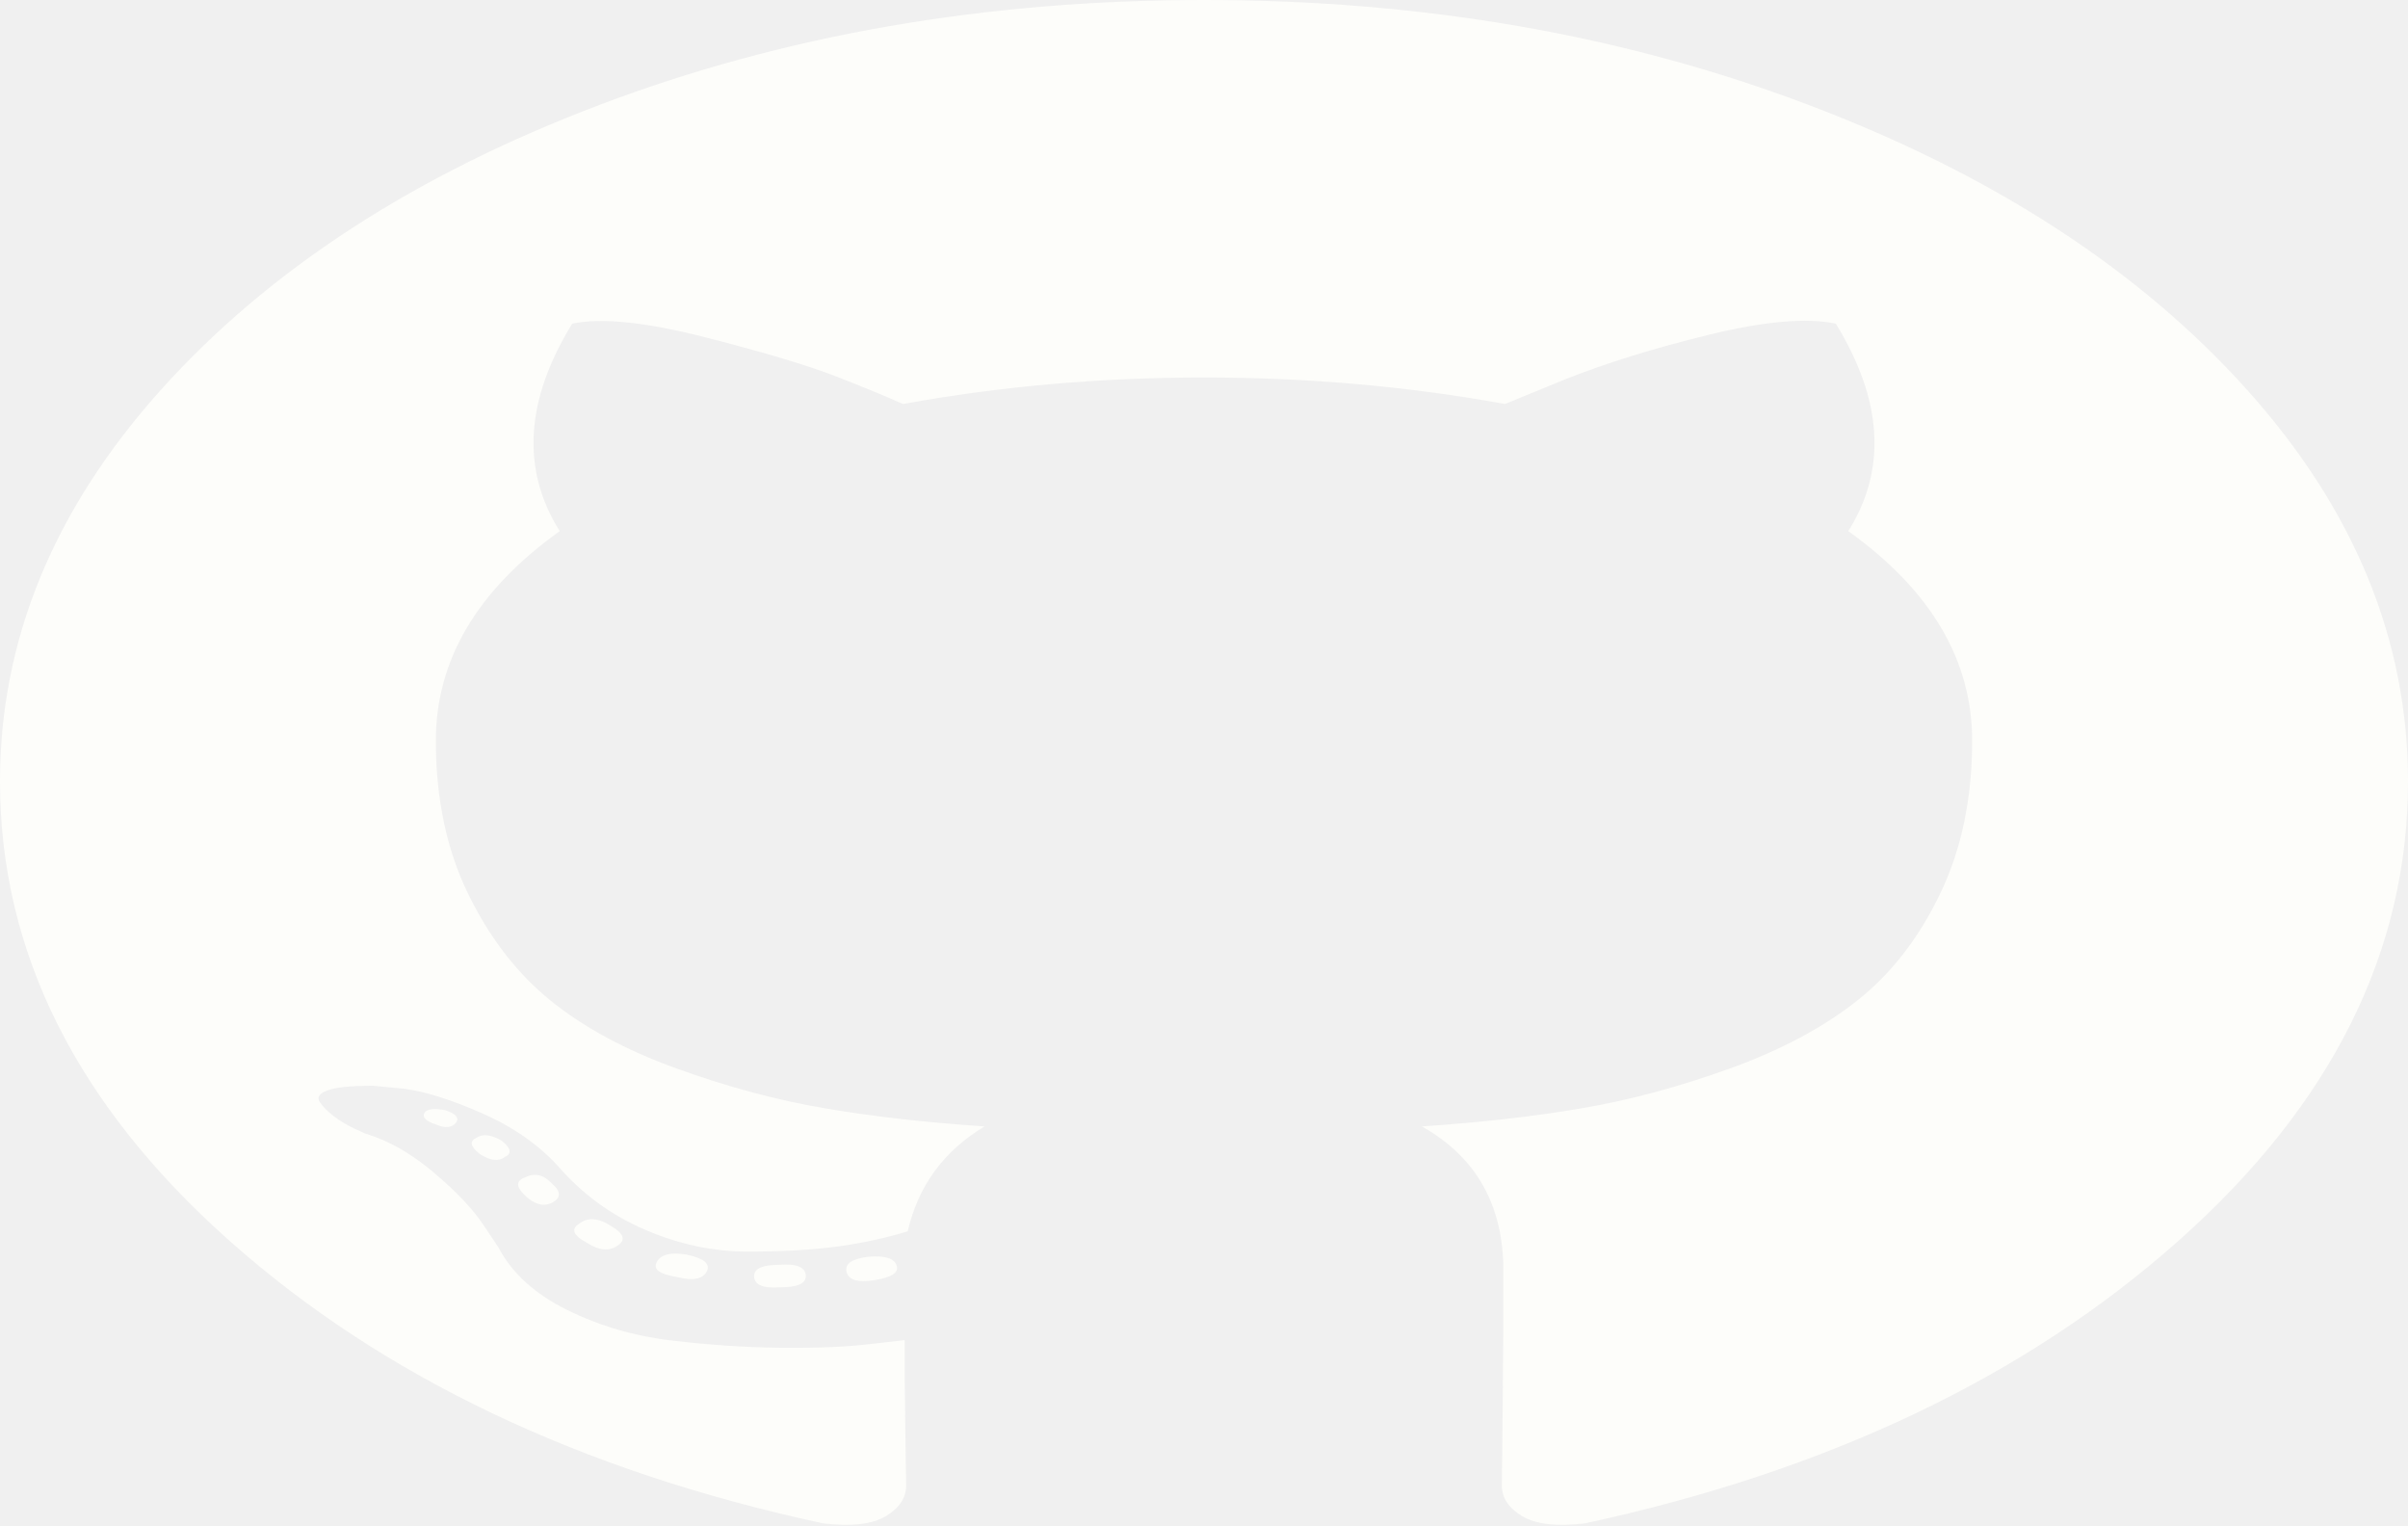
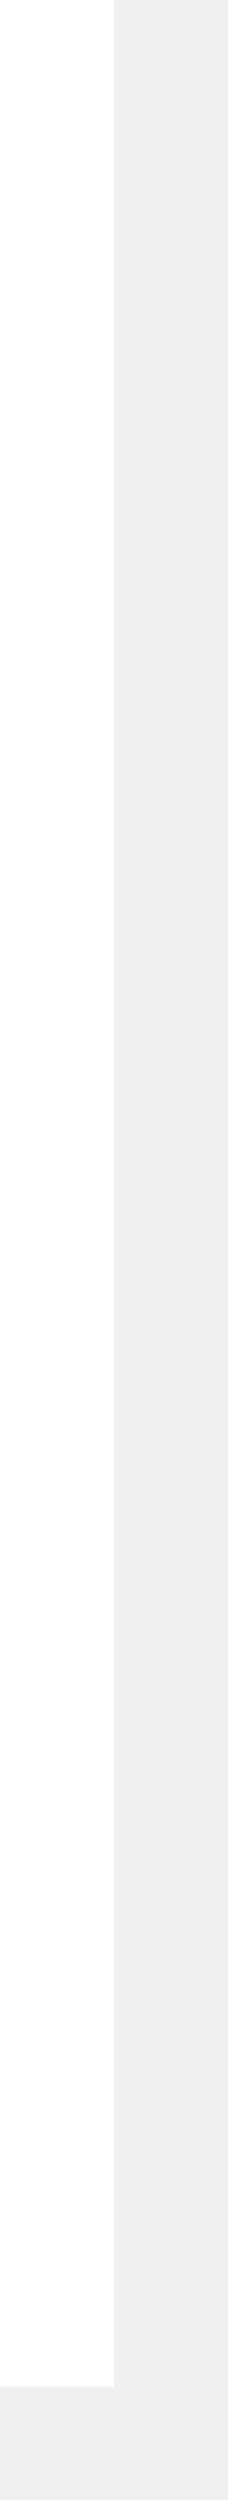
- <svg xmlns="http://www.w3.org/2000/svg" version="1.1" width="30px" height="19px">
-   <g transform="matrix(1 0 0 1 -307 -6 )">
-     <path d="M 7.471 1.306  C 9.769 0.435  12.279 0  15 0  C 17.721 0  20.231 0.435  22.529 1.306  C 24.827 2.176  26.647 3.357  27.988 4.848  C 29.329 6.34  30 7.968  30 9.734  C 30 11.855  29.046 13.763  27.139 15.457  C 25.231 17.152  22.767 18.324  19.746 18.975  C 19.395 19.017  19.134 18.987  18.965 18.886  C 18.796 18.785  18.711 18.658  18.711 18.506  C 18.711 18.48  18.714 18.157  18.721 17.536  C 18.727 16.915  18.73 16.347  18.73 15.831  C 18.73 15.012  18.392 14.412  17.715 14.031  C 18.457 13.981  19.124 13.905  19.717 13.803  C 20.309 13.702  20.921 13.537  21.553 13.309  C 22.184 13.081  22.712 12.8  23.135 12.466  C 23.558 12.132  23.903 11.689  24.17 11.135  C 24.437 10.582  24.57 9.946  24.57 9.227  C 24.57 8.222  24.056 7.352  23.027 6.616  C 23.509 5.847  23.457 4.986  22.871 4.031  C 22.507 3.955  21.979 4.001  21.289 4.17  C 20.599 4.339  20 4.525  19.492 4.728  L 18.75 5.032  C 17.539 4.812  16.289 4.702  15 4.702  C 13.711 4.702  12.461 4.812  11.25 5.032  C 11.042 4.939  10.765 4.825  10.42 4.69  C 10.075 4.555  9.531 4.392  8.789 4.202  C 8.047 4.012  7.493 3.955  7.129 4.031  C 6.543 4.986  6.491 5.847  6.973 6.616  C 5.944 7.352  5.43 8.222  5.43 9.227  C 5.43 9.946  5.563 10.579  5.83 11.129  C 6.097 11.678  6.439 12.122  6.855 12.46  C 7.272 12.798  7.796 13.081  8.428 13.309  C 9.059 13.537  9.671 13.702  10.264 13.803  C 10.856 13.905  11.523 13.981  12.266 14.031  C 11.758 14.336  11.439 14.771  11.309 15.337  C 11.035 15.421  10.742 15.485  10.43 15.527  C 10.117 15.569  9.746 15.59  9.316 15.59  C 8.887 15.59  8.46 15.5  8.037 15.318  C 7.614 15.136  7.253 14.872  6.953 14.526  C 6.706 14.255  6.39 14.036  6.006 13.867  C 5.622 13.698  5.299 13.596  5.039 13.562  L 4.648 13.524  C 4.375 13.524  4.186 13.543  4.082 13.581  C 3.978 13.619  3.945 13.668  3.984 13.727  C 4.023 13.786  4.082 13.845  4.16 13.905  C 4.238 13.964  4.323 14.014  4.414 14.057  L 4.551 14.12  C 4.837 14.205  5.12 14.365  5.4 14.602  C 5.68 14.838  5.885 15.054  6.016 15.248  L 6.211 15.54  C 6.38 15.861  6.667 16.121  7.07 16.319  C 7.474 16.518  7.91 16.645  8.379 16.699  C 8.848 16.754  9.3 16.784  9.736 16.788  C 10.173 16.792  10.534 16.778  10.82 16.744  L 11.27 16.693  C 11.27 17.014  11.273 17.388  11.279 17.815  C 11.286 18.242  11.289 18.472  11.289 18.506  C 11.289 18.658  11.204 18.785  11.035 18.886  C 10.866 18.987  10.605 19.017  10.254 18.975  C 7.233 18.324  4.769 17.152  2.861 15.457  C 0.954 13.763  0 11.855  0 9.734  C 0 7.968  0.671 6.34  2.012 4.848  C 3.353 3.357  5.173 2.176  7.471 1.306  Z M 5.43 14.006  C 5.547 14.057  5.632 14.048  5.684 13.981  C 5.723 13.922  5.677 13.871  5.547 13.829  C 5.417 13.803  5.332 13.812  5.293 13.854  C 5.254 13.913  5.299 13.964  5.43 14.006  Z M 5.977 14.374  C 6.107 14.458  6.211 14.471  6.289 14.412  C 6.38 14.369  6.367 14.302  6.25 14.209  C 6.12 14.133  6.016 14.12  5.938 14.171  C 5.846 14.213  5.859 14.281  5.977 14.374  Z M 6.543 14.893  C 6.66 15.003  6.771 15.033  6.875 14.982  C 6.992 14.923  6.992 14.843  6.875 14.741  C 6.771 14.631  6.66 14.606  6.543 14.665  C 6.426 14.707  6.426 14.783  6.543 14.893  Z M 7.305 15.476  C 7.461 15.578  7.591 15.59  7.695 15.514  C 7.799 15.447  7.773 15.366  7.617 15.274  C 7.461 15.172  7.331 15.159  7.227 15.235  C 7.109 15.303  7.135 15.383  7.305 15.476  Z M 8.438 15.907  C 8.633 15.958  8.757 15.933  8.809 15.831  C 8.848 15.738  8.763 15.671  8.555 15.628  C 8.359 15.595  8.236 15.624  8.184 15.717  C 8.132 15.81  8.216 15.873  8.438 15.907  Z M 9.727 16.034  C 9.935 16.034  10.039 15.988  10.039 15.895  C 10.039 15.785  9.928 15.738  9.707 15.755  C 9.499 15.755  9.395 15.802  9.395 15.895  C 9.395 16.004  9.505 16.051  9.727 16.034  Z M 10.898 15.945  C 11.107 15.911  11.198 15.852  11.172 15.768  C 11.146 15.675  11.029 15.637  10.82 15.654  C 10.612 15.679  10.521 15.742  10.547 15.844  C 10.573 15.945  10.69 15.979  10.898 15.945  Z " fill-rule="nonzero" fill="#fdfdfa" stroke="none" transform="matrix(1 0 0 1 307 6 )" />
+ <svg xmlns="http://www.w3.org/2000/svg" version="1.1" width="2px" height="22px">
+   <g transform="matrix(1 0 0 1 -125 -5 )">
+     <path d="M 125.5 5  L 125.5 26  " stroke-width="1" stroke="#ffffff" fill="none" />
  </g>
</svg>
